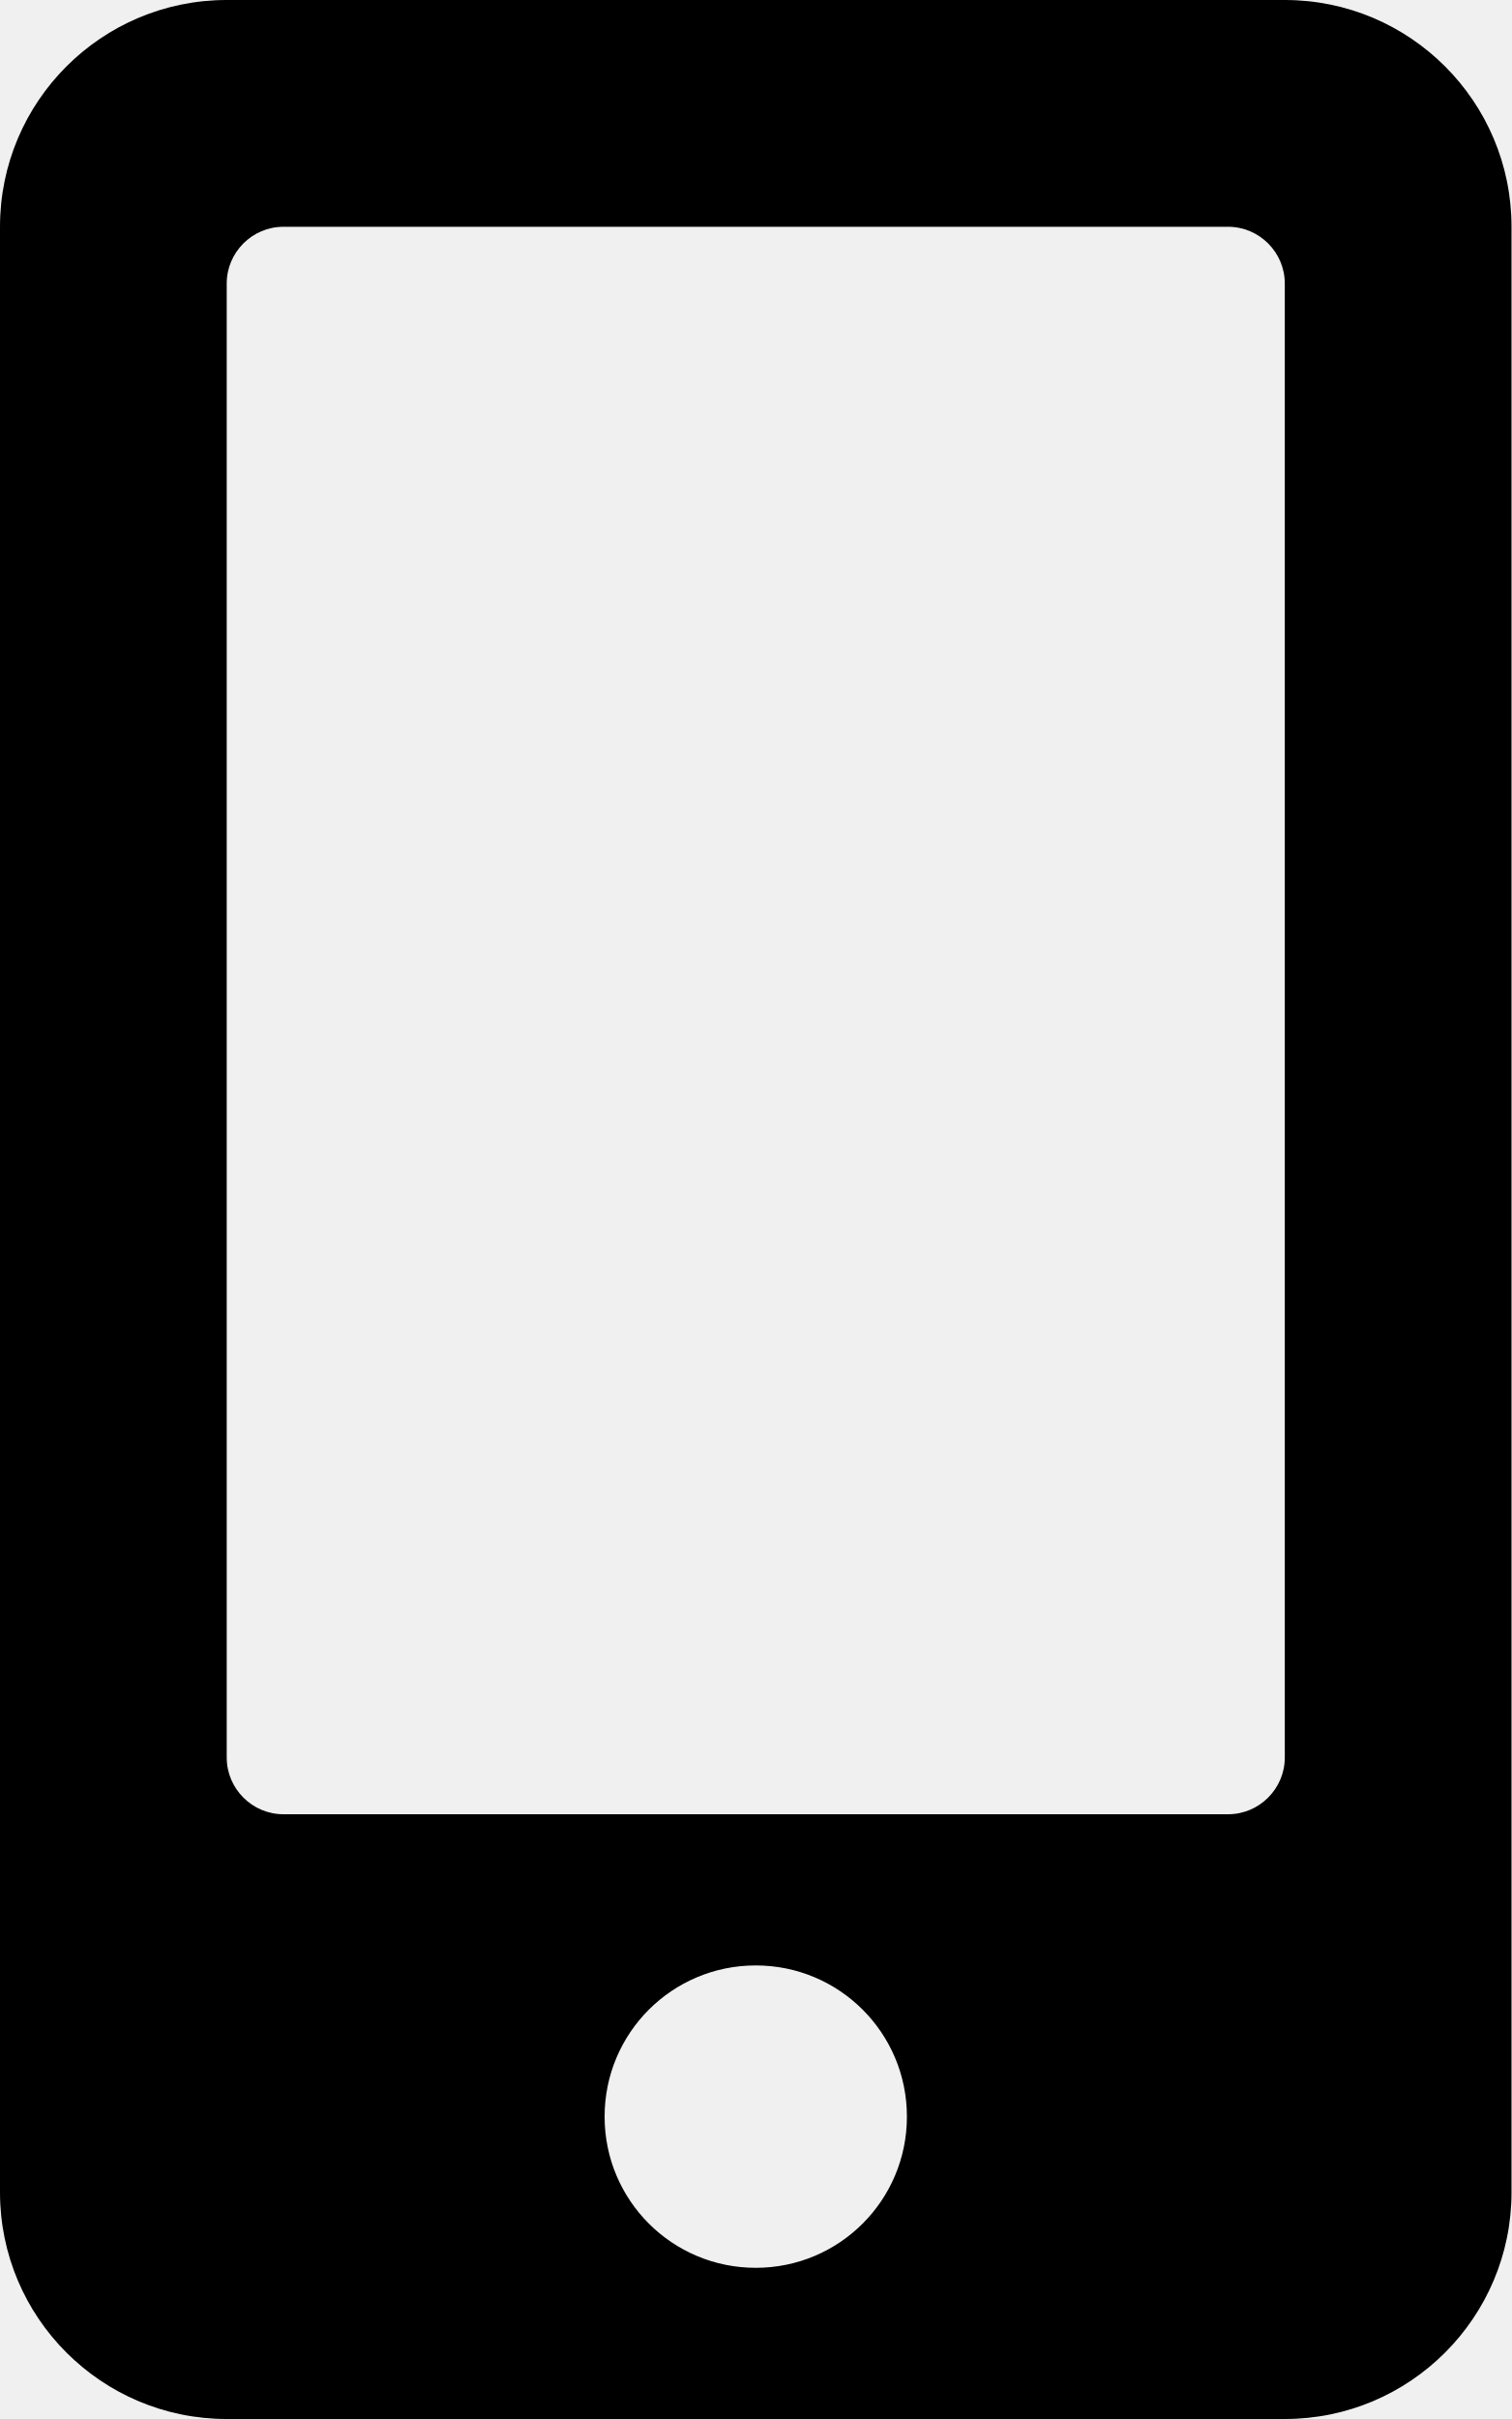
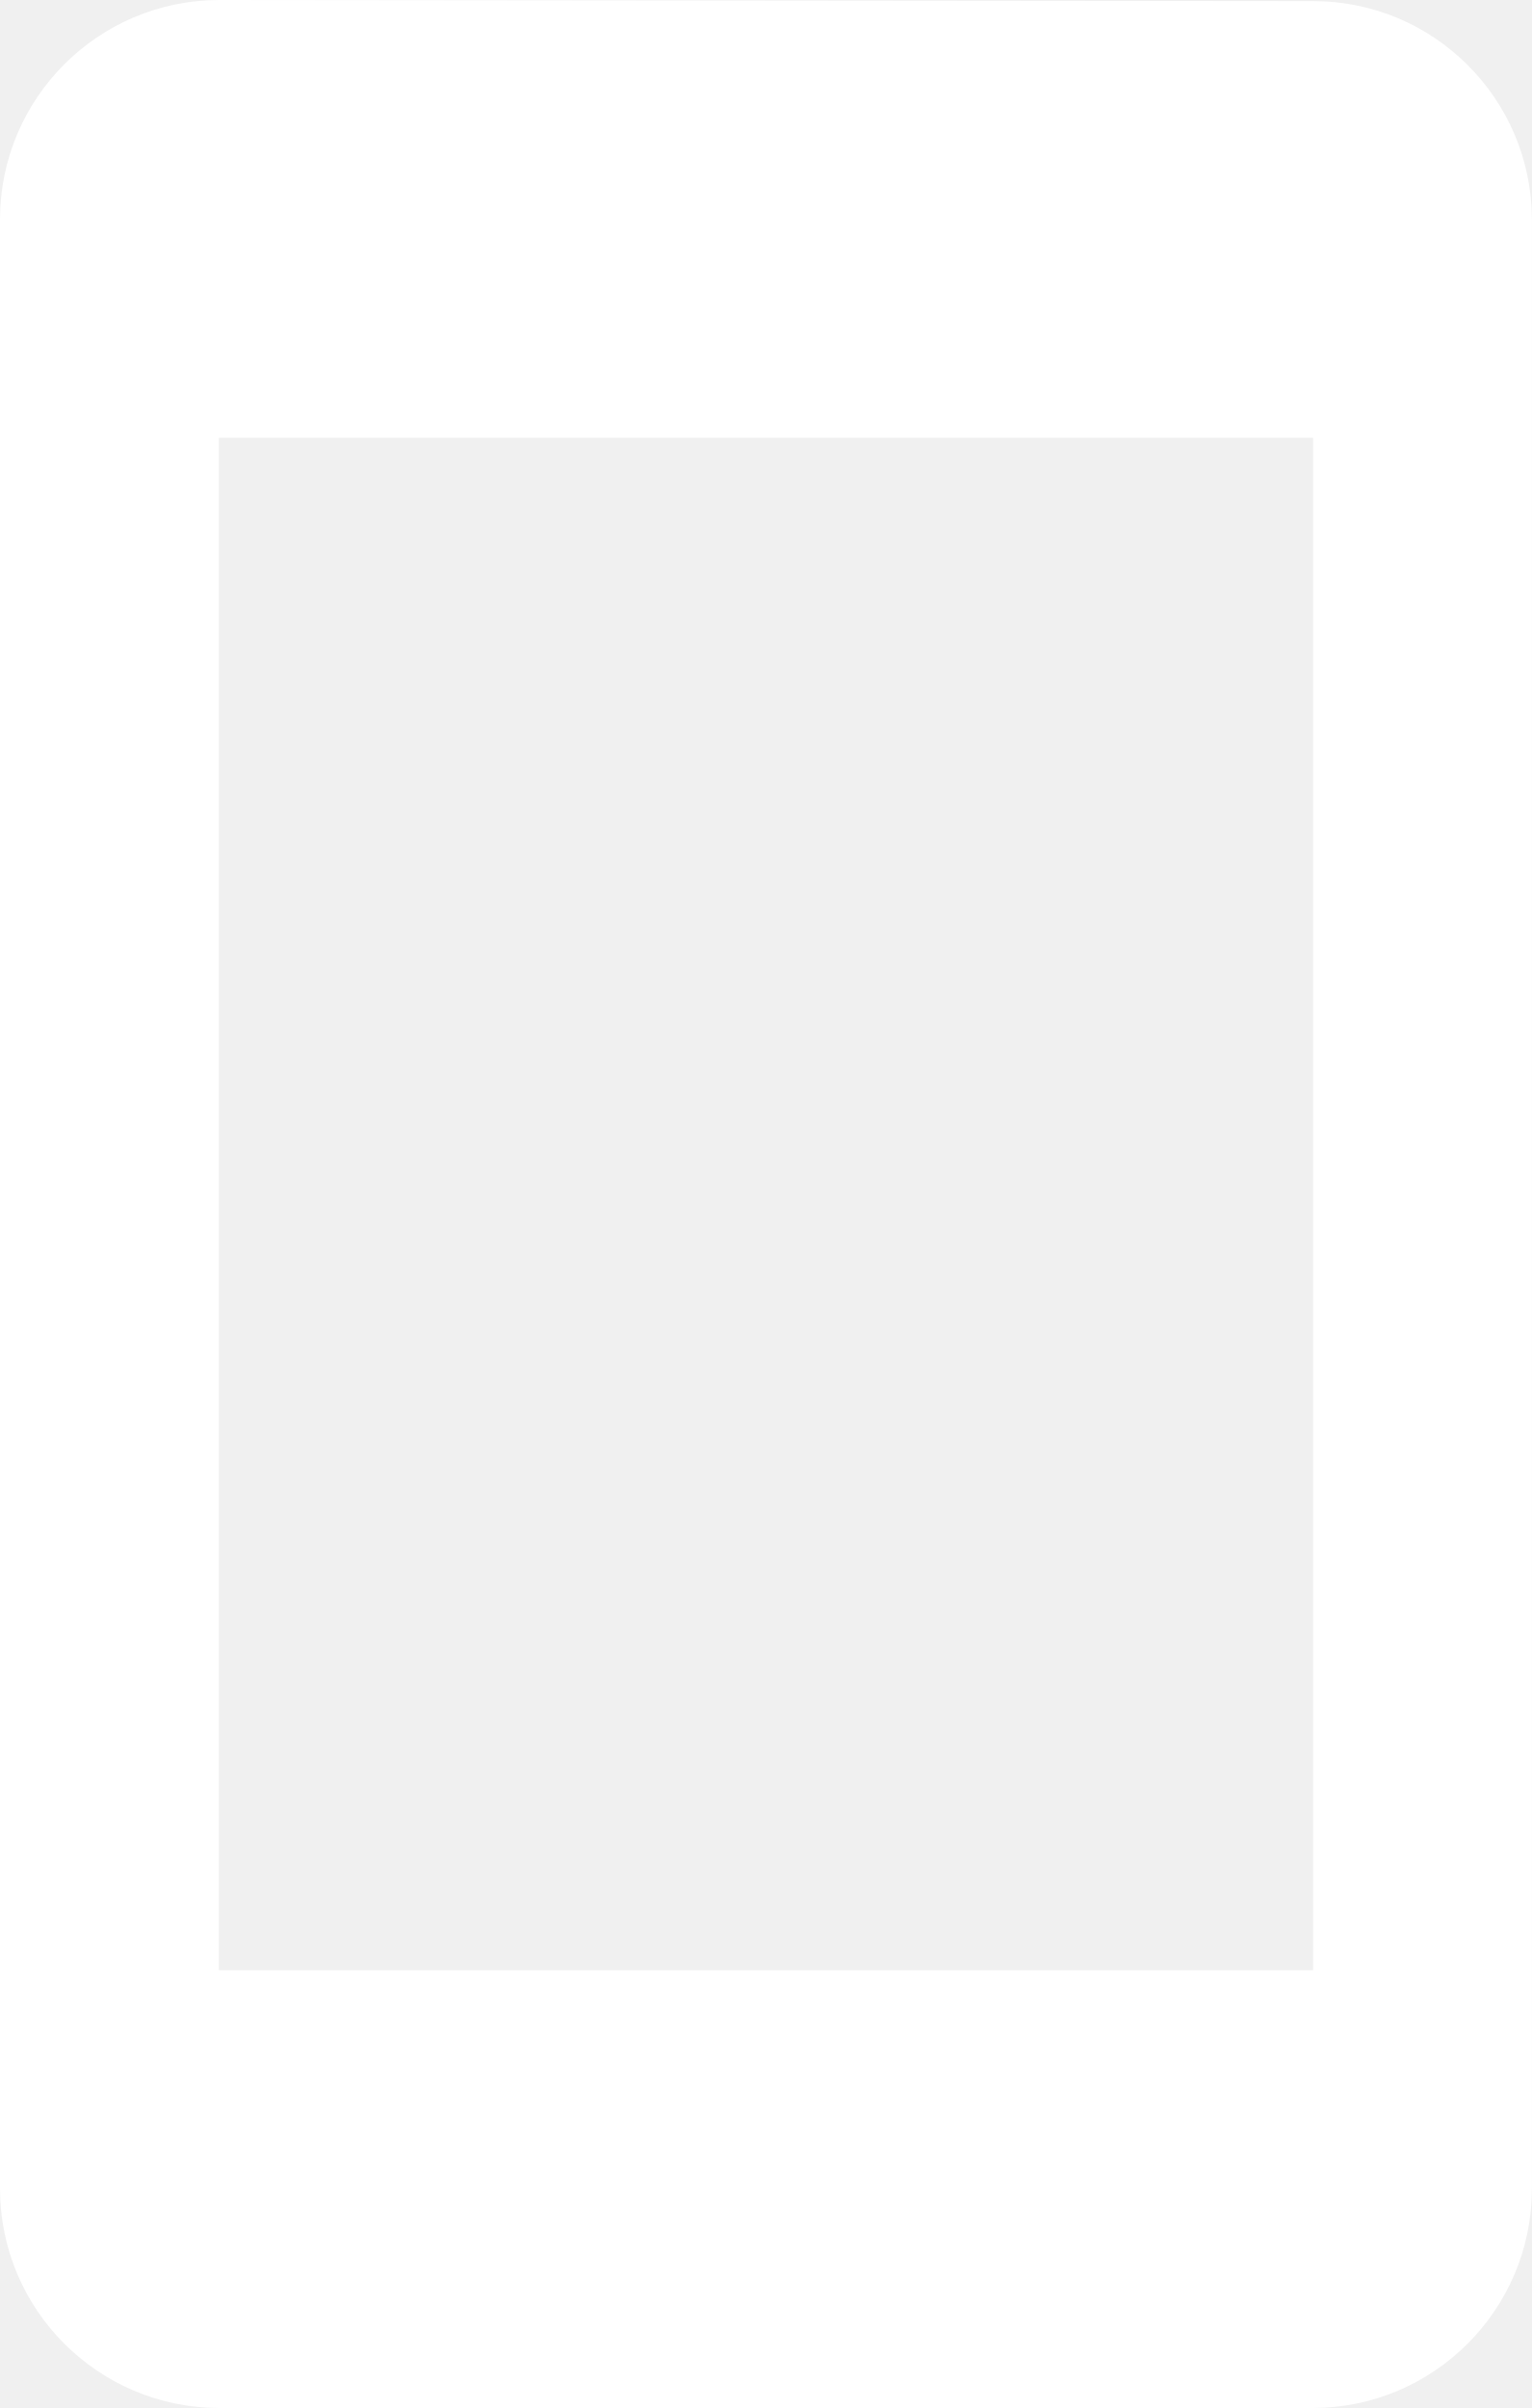
- <svg xmlns="http://www.w3.org/2000/svg" aria-hidden="true" focusable="false" data-prefix="fas" data-icon="mobile-alt" class="svg-inline--fa fa-mobile-alt fa-w-10" role="img" viewBox="0 0 320 512">
-   <path fill="currentColor" d="M272 0H48C21.5 0 0 21.5 0 48v416c0 26.5 21.5 48 48 48h224c26.5 0 48-21.5 48-48V48c0-26.5-21.5-48-48-48zM160 480c-17.7 0-32-14.3-32-32s14.3-32 32-32 32 14.3 32 32-14.3 32-32 32zm112-108c0 6.6-5.4 12-12 12H60c-6.6 0-12-5.4-12-12V60c0-6.6 5.4-12 12-12h200c6.6 0 12 5.4 12 12v312z" />
+ <svg xmlns="http://www.w3.org/2000/svg" width="21" height="33" viewBox="0 0 21 33">
+   <path d="M25.5,1.515,10.5,1.5a3.009,3.009,0,0,0-3,3v27a3.009,3.009,0,0,0,3,3h15a3.009,3.009,0,0,0,3-3V4.5a3,3,0,0,0-3-2.985Zm0,26.985h-15V7.5h15Z" transform="translate(-7.5 -1.5)" fill="#fff" />
</svg>
